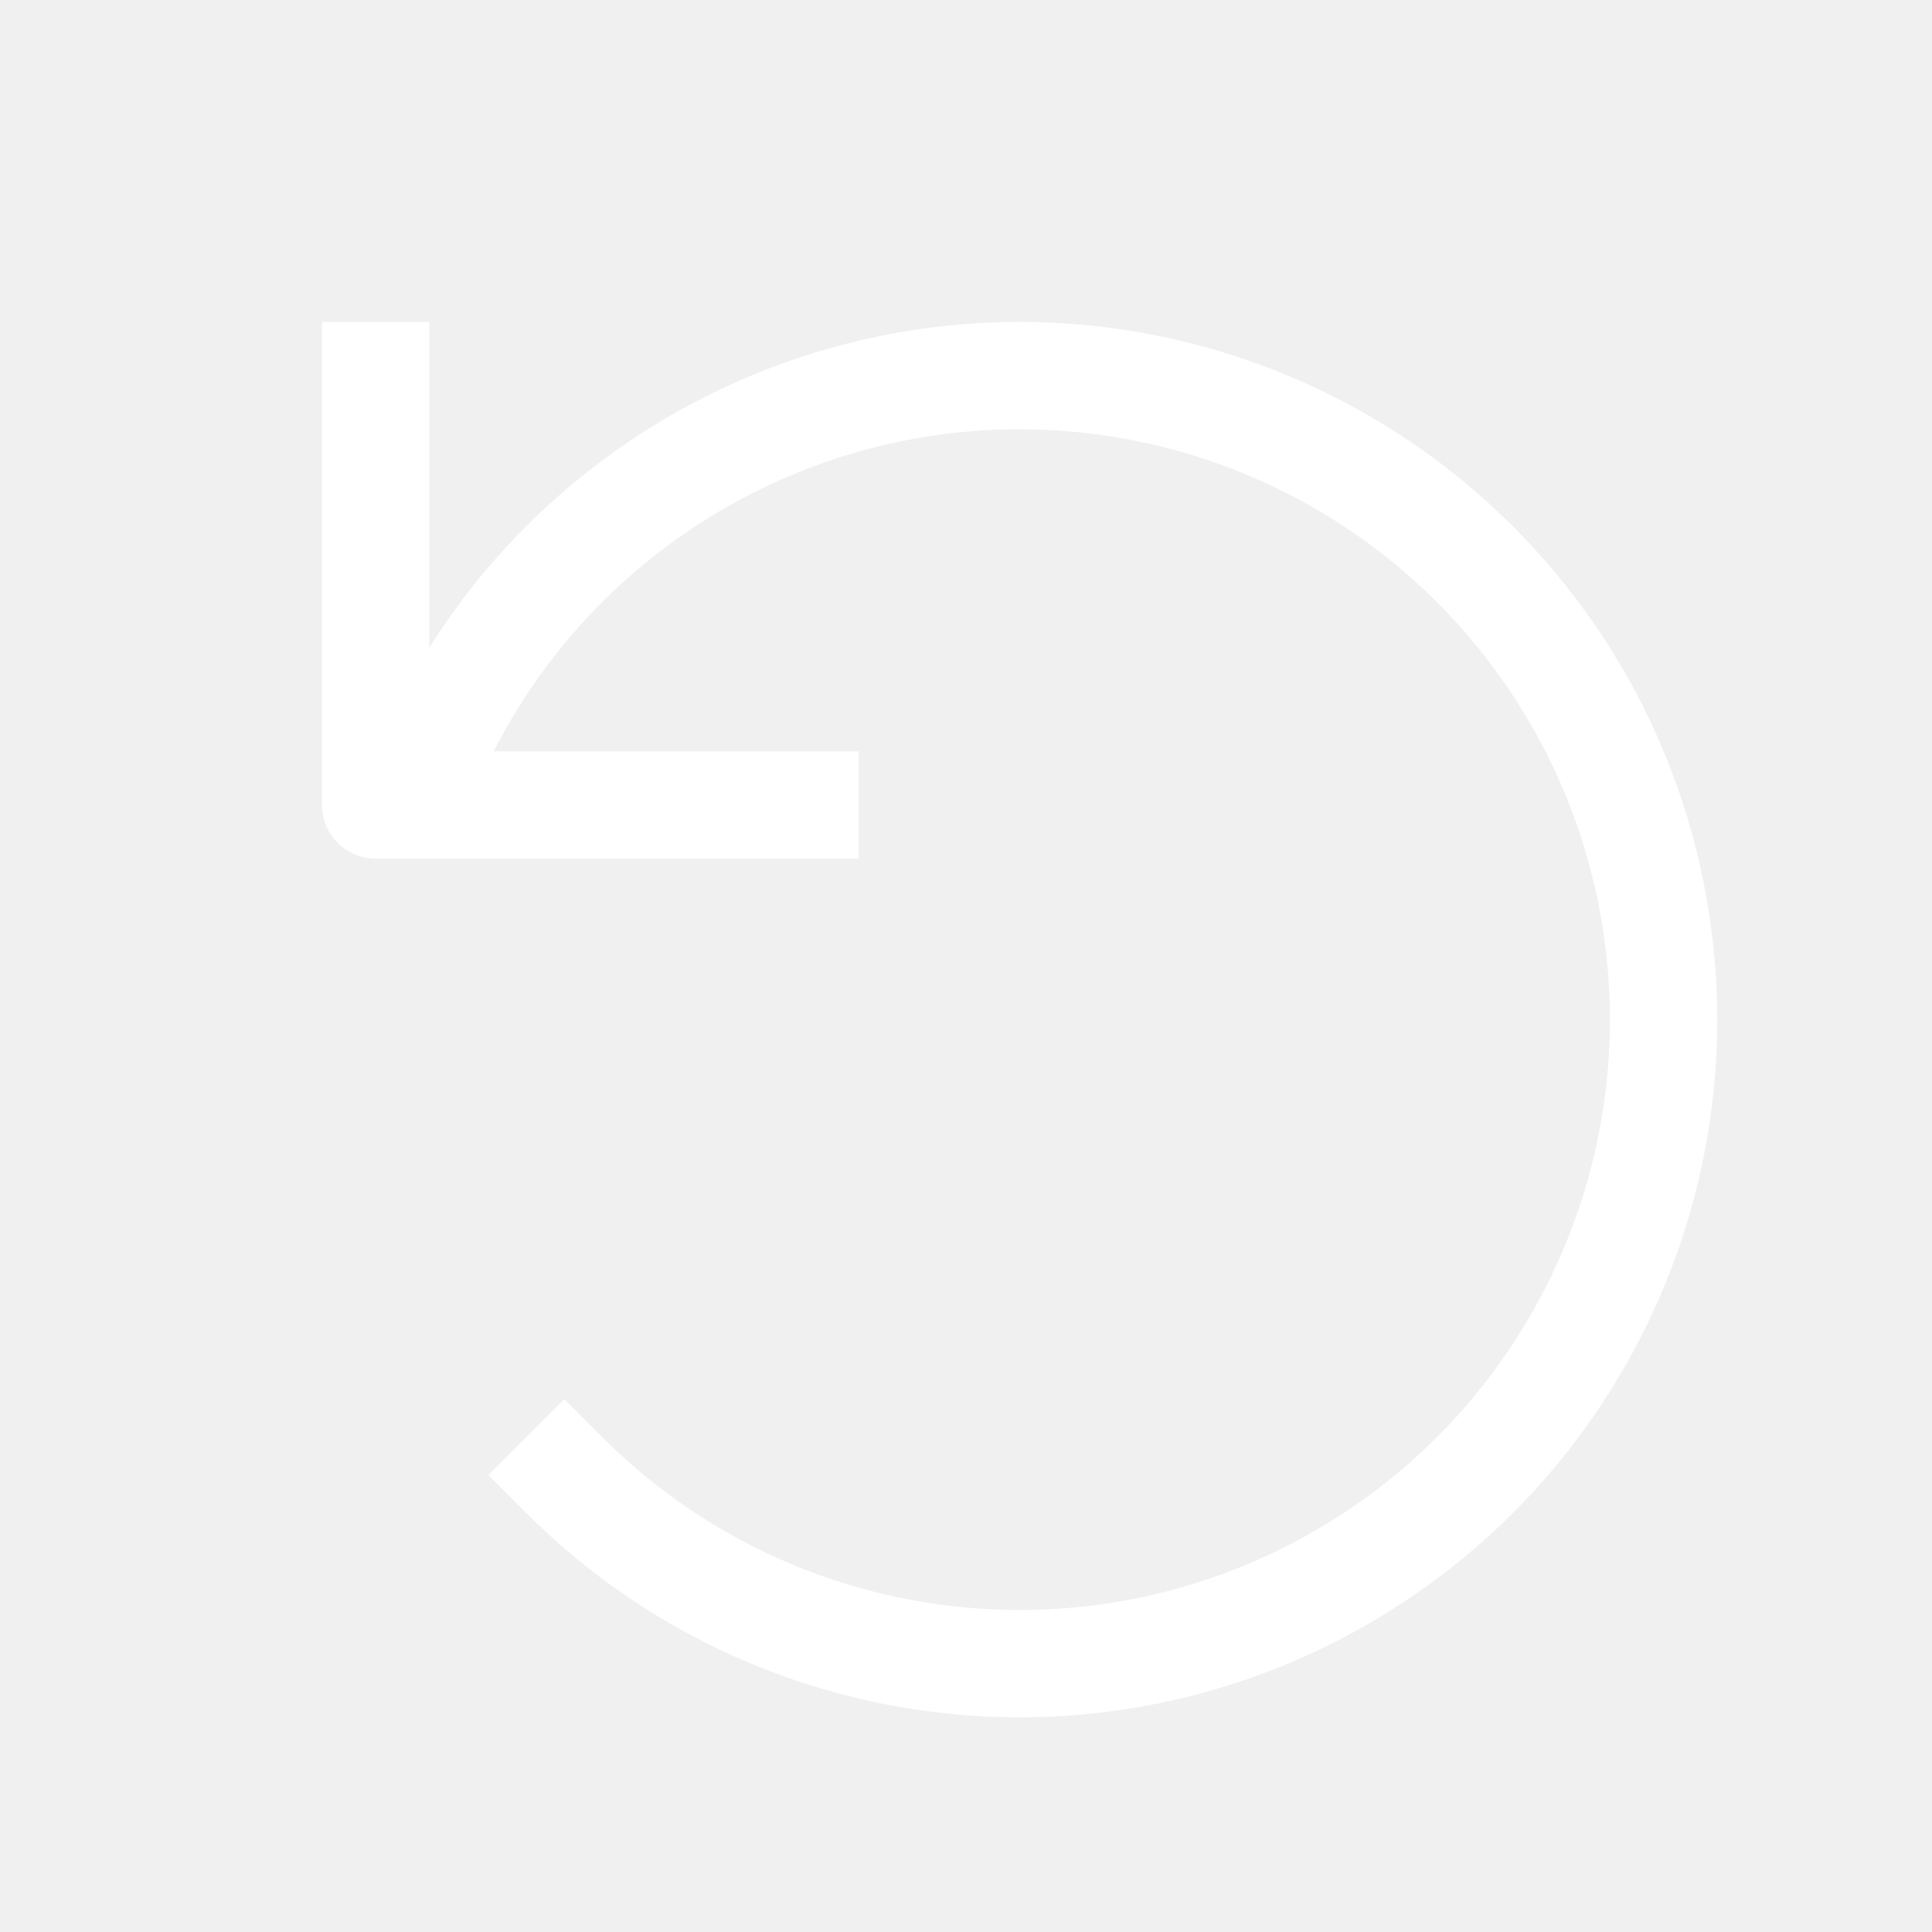
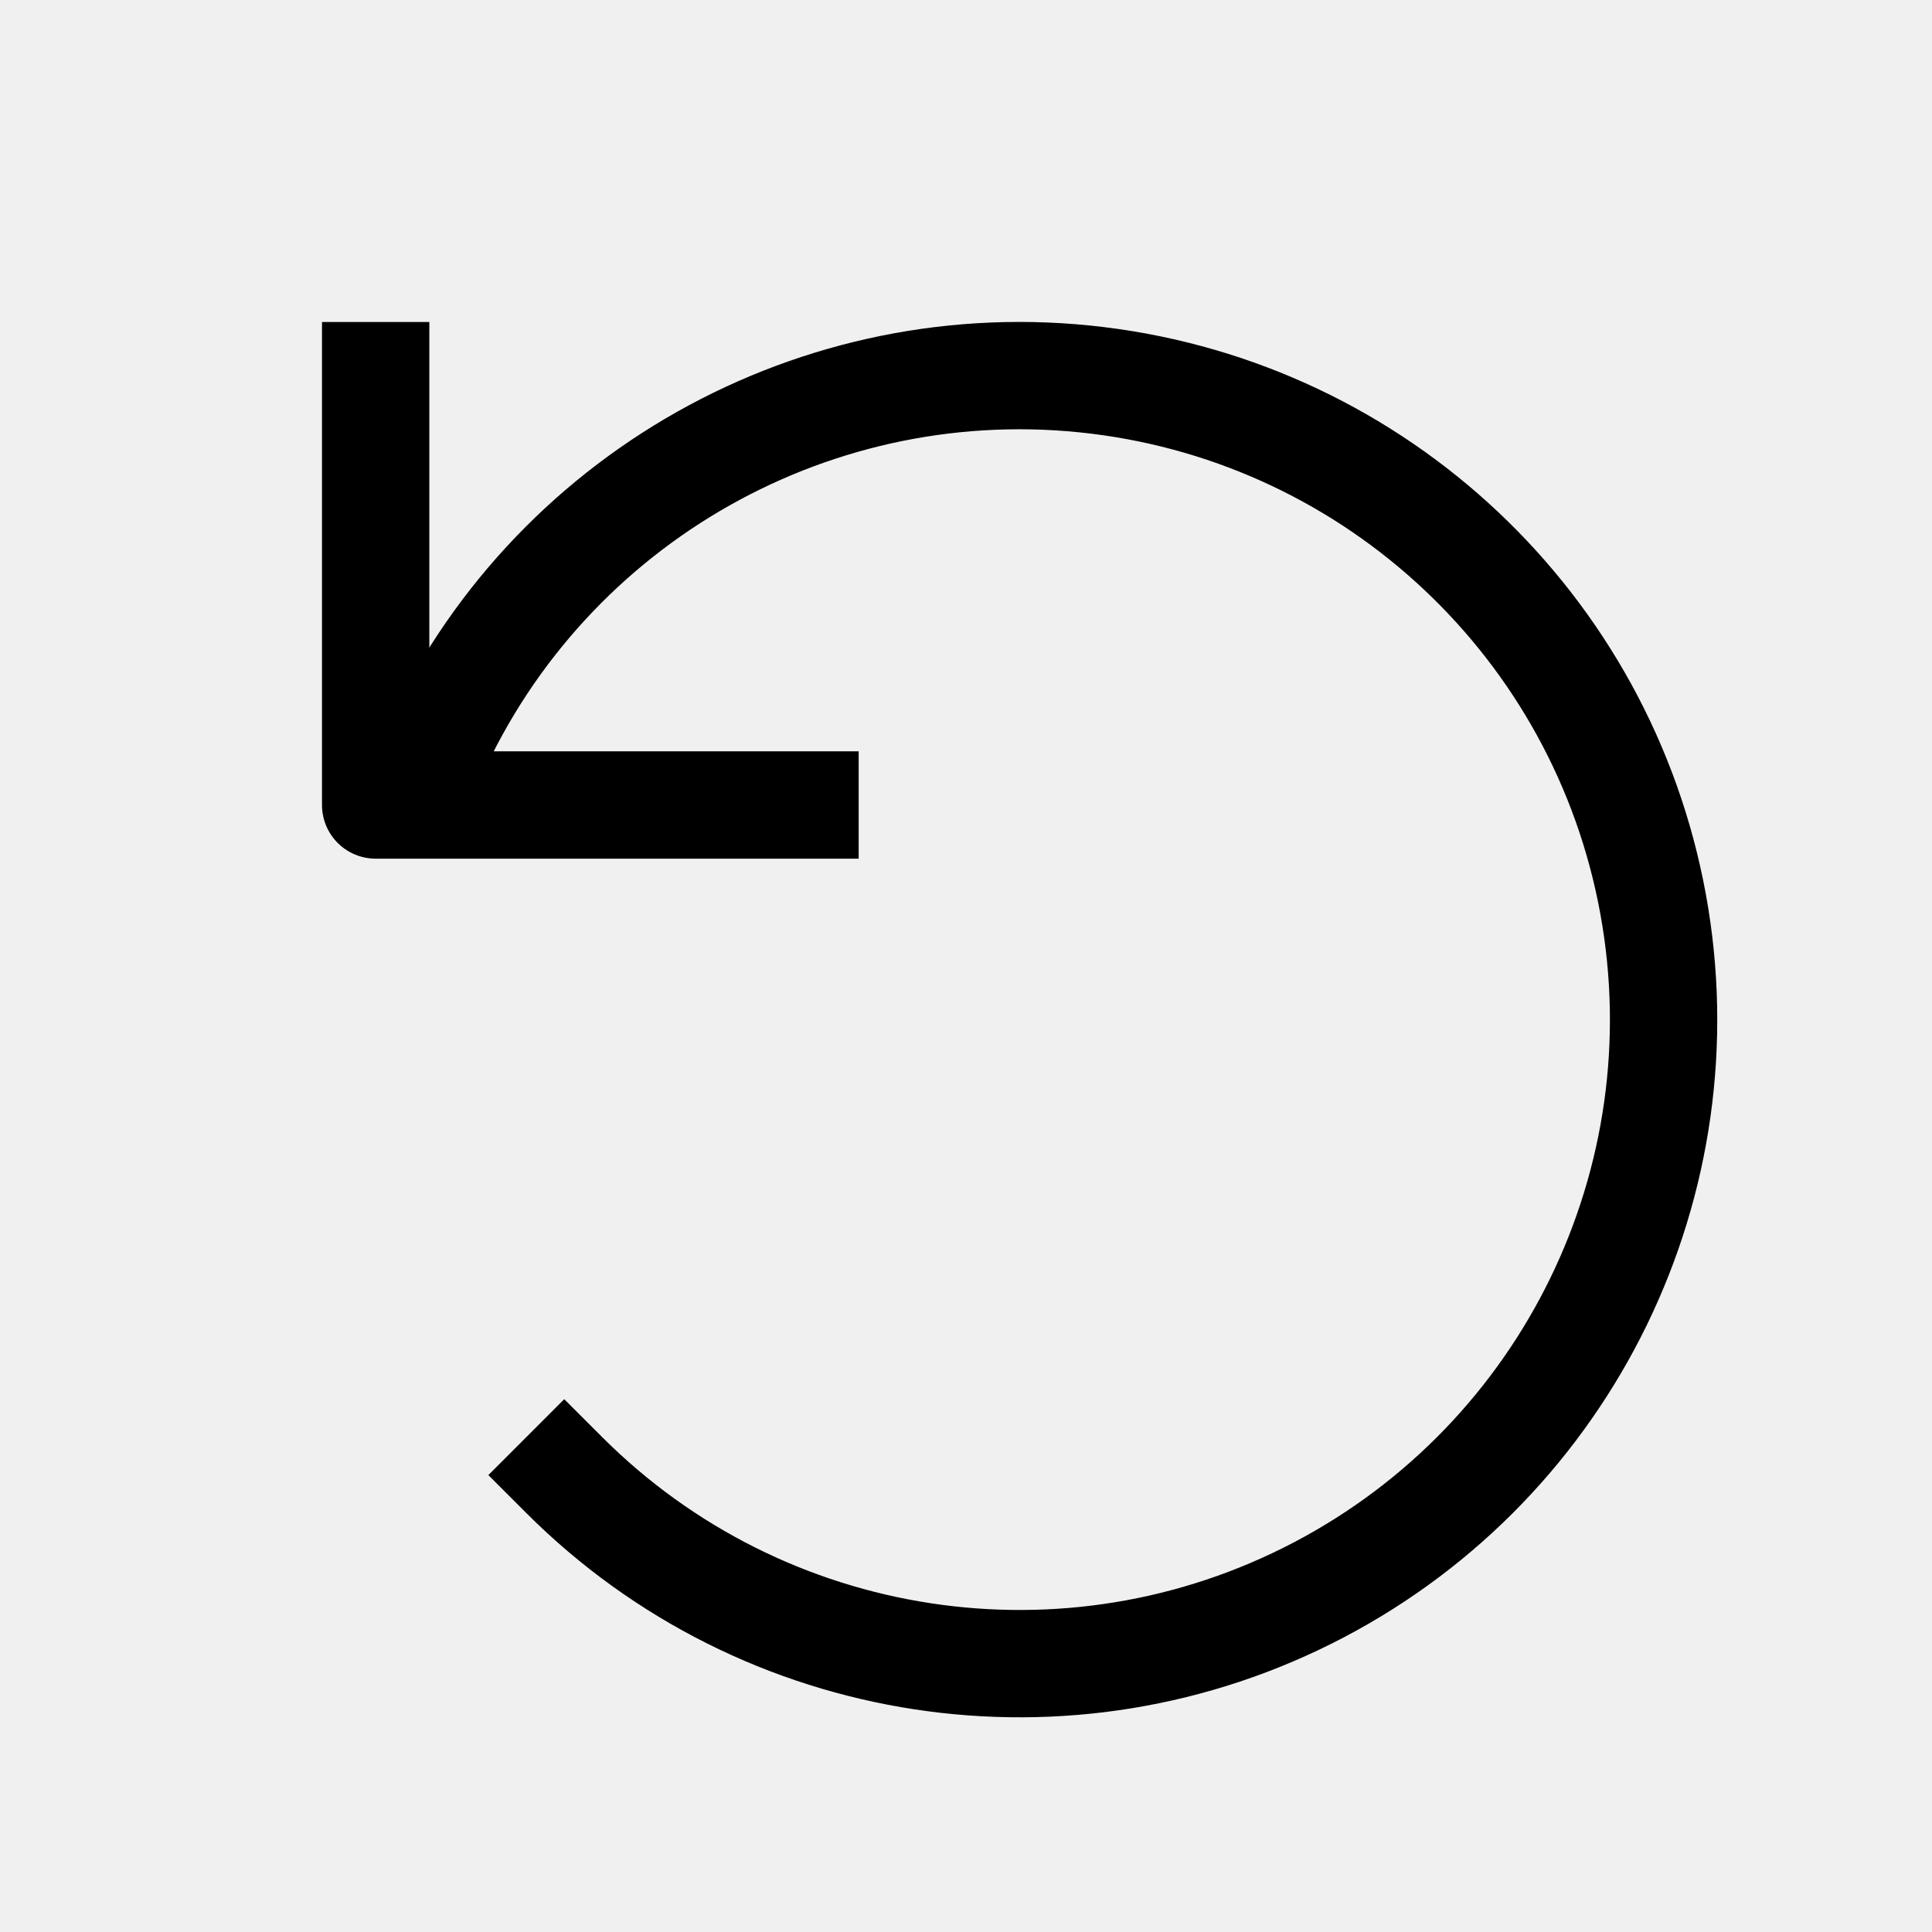
<svg xmlns="http://www.w3.org/2000/svg" width="18" height="18" viewBox="0 0 18 18">
-   <polyline points="3.5 3.5 3.5 7.5 7.5 7.5" style="fill:none;stroke:#fff;stroke-linecap:square;stroke-linejoin:round" />
-   <path d="M4.029,7.034a6,6,0,1,1,1.228,6.709" style="fill:none;stroke:#fff;stroke-linecap:square;stroke-linejoin:round" />
+   <polyline points="3.5 3.5 3.5 7.5 7.5 7.5" style="fill:none;stroke:#000;stroke-linecap:square;stroke-linejoin:round" />
+   <path d="M4.029,7.034a6,6,0,1,1,1.228,6.709" style="fill:none;stroke:#000;stroke-linecap:square;stroke-linejoin:round" />
</svg>
